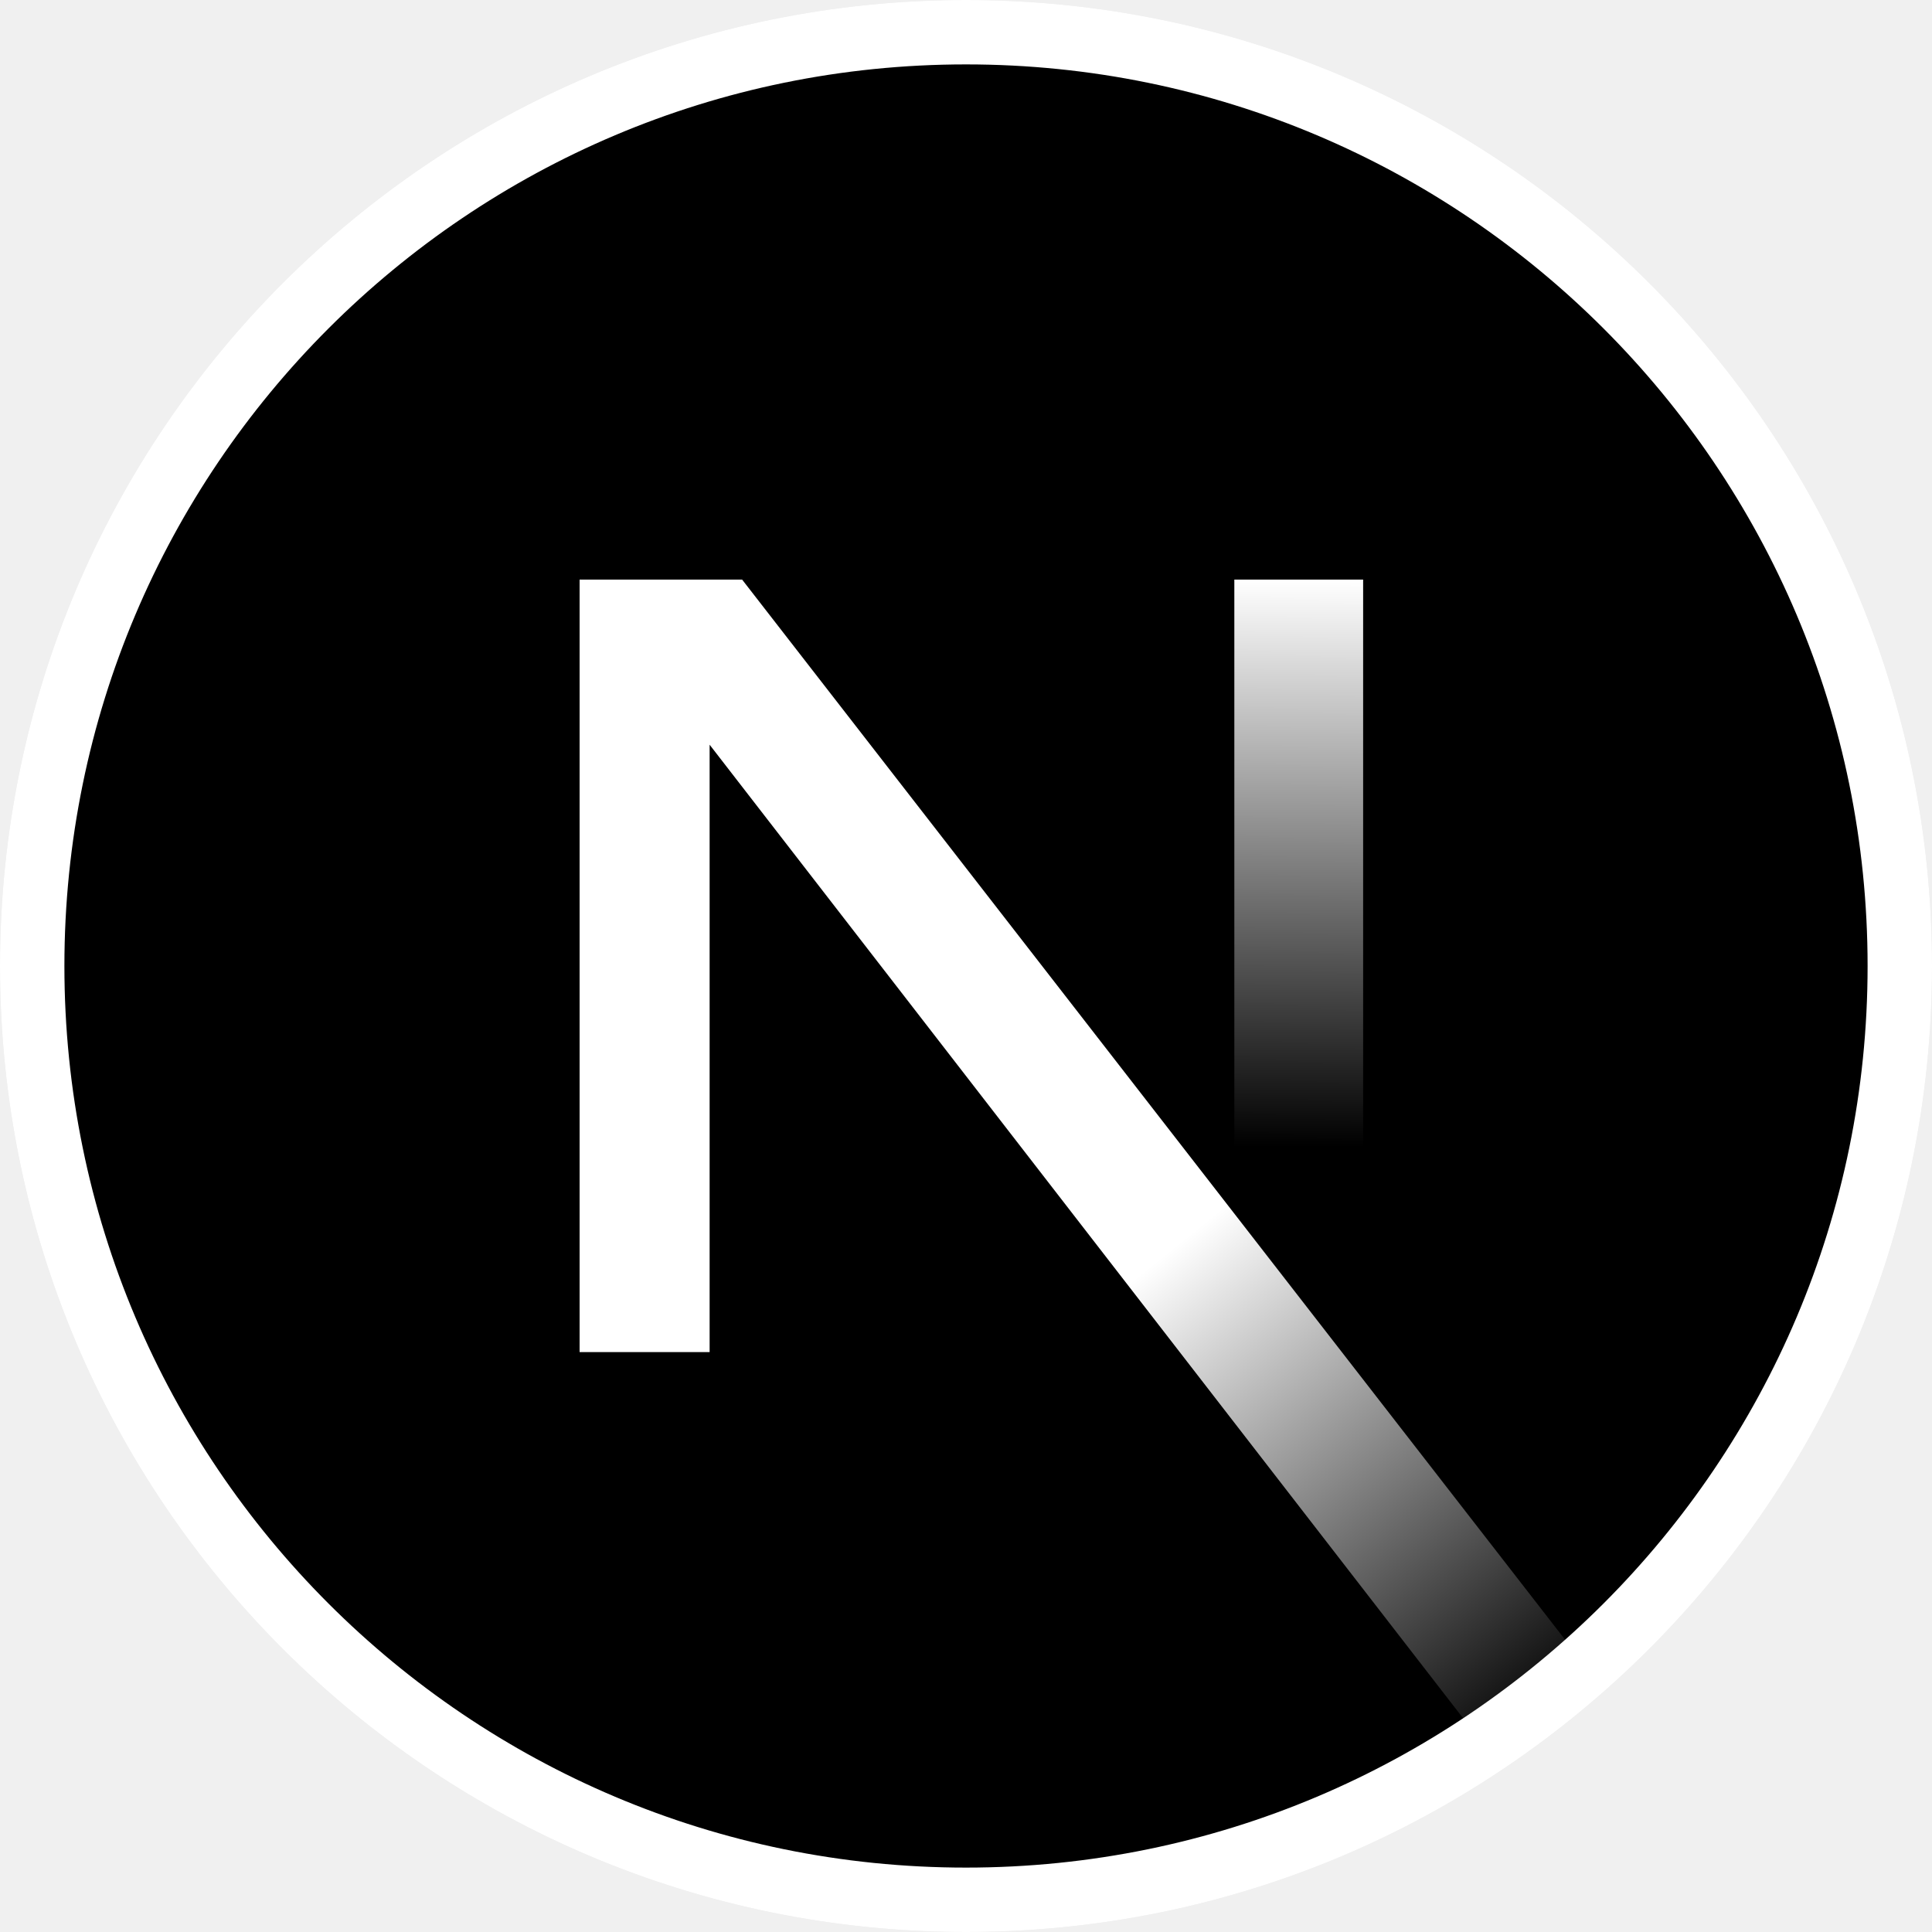
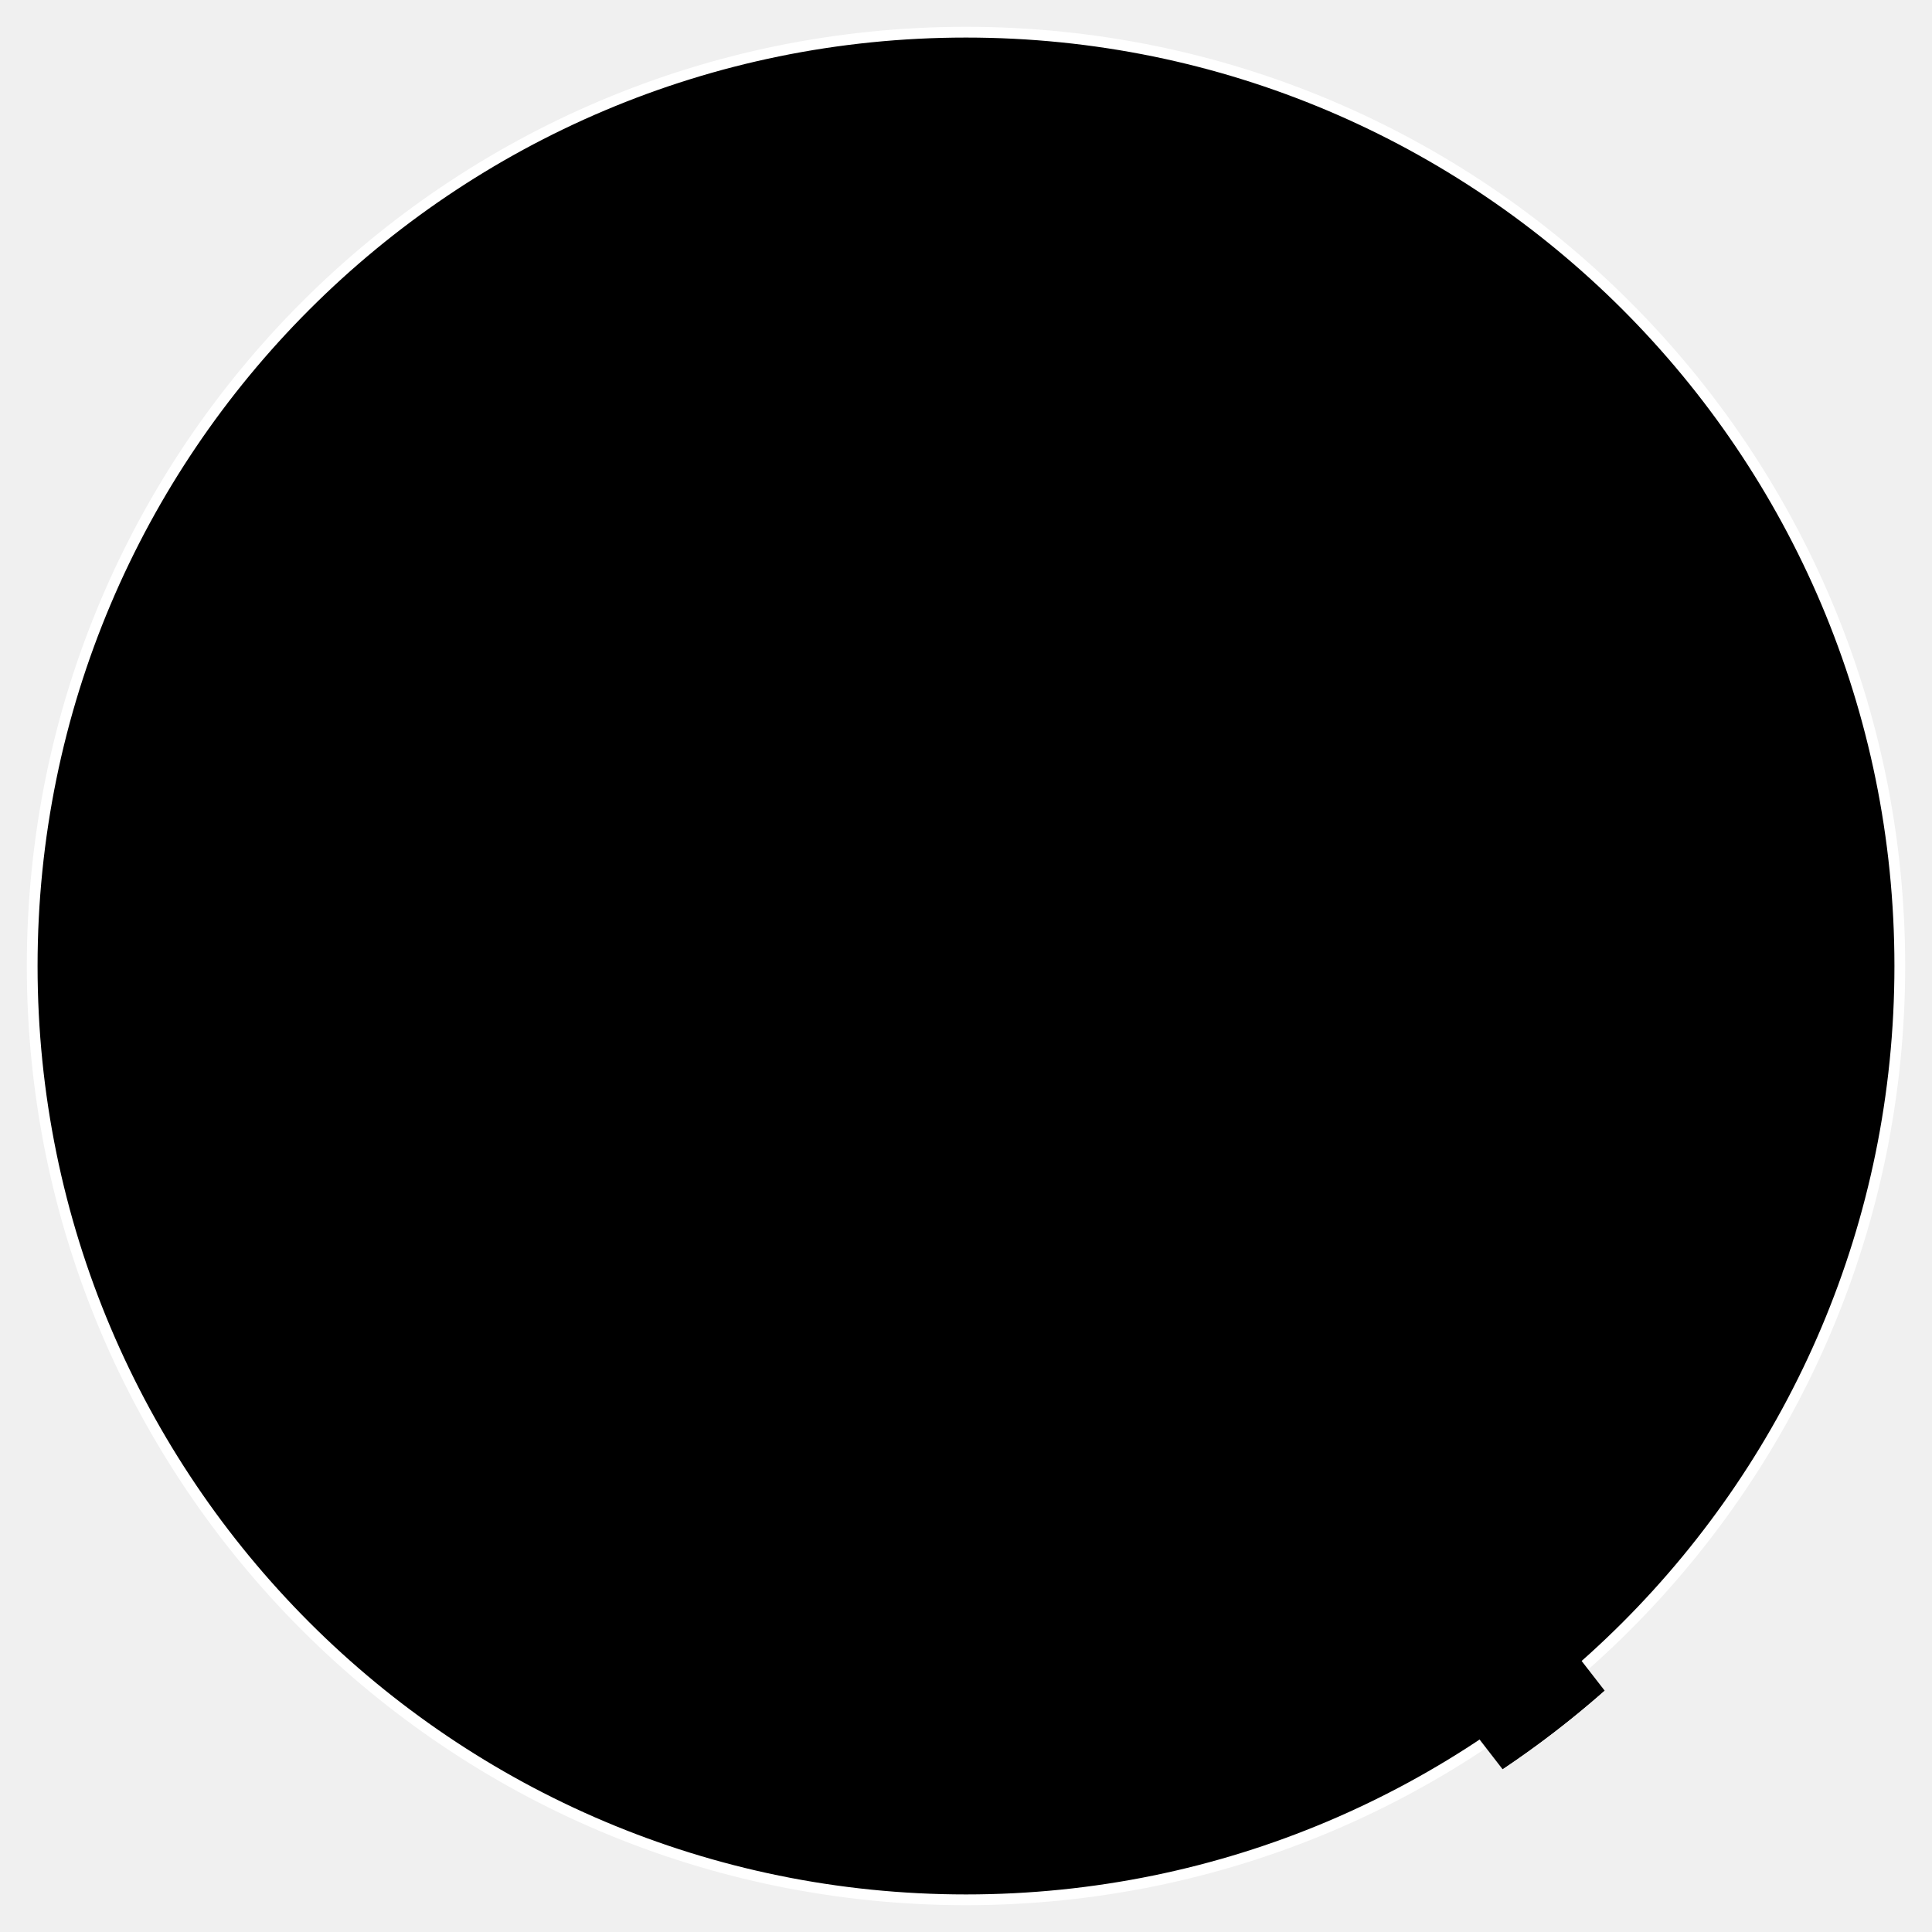
<svg xmlns="http://www.w3.org/2000/svg" width="180" height="180" viewBox="0 0 180 180" fill="none">
  <mask id="mask0_408_139" style="mask-type:alpha" maskUnits="userSpaceOnUse" x="0" y="0" width="180" height="180">
    <circle cx="90" cy="90" r="90" fill="black" />
  </mask>
  <g mask="url(#mask0_408_139)">
-     <circle cx="90" cy="90" r="87" fill="black" stroke="white" stroke-width="6" />
+     <circle cx="90" cy="90" r="87" fill="black" stroke="white" strokeWidth="6" />
    <path d="M149.508 157.52L69.142 54H54V125.97H66.114V69.384L139.999 164.845C143.333 162.614 146.509 160.165 149.508 157.52Z" fill="url(#paint0_linear_408_139)" />
    <rect x="115" y="54" width="12" height="72" fill="url(#paint1_linear_408_139)" />
  </g>
  <defs>
    <linearGradient id="paint0_linear_408_139" x1="109" y1="116.5" x2="144.5" y2="160.5" gradientUnits="userSpaceOnUse">
-       <stop stop-color="white" />
-       <stop offset="1" stop-color="white" stop-opacity="0" />
+       <stop stopColor="white" />
+       <stop offset="1" stopColor="white" stopOpacity="0" />
    </linearGradient>
    <linearGradient id="paint1_linear_408_139" x1="121" y1="54" x2="120.799" y2="106.875" gradientUnits="userSpaceOnUse">
-       <stop stop-color="white" />
-       <stop offset="1" stop-color="white" stop-opacity="0" />
+       <stop stopColor="white" />
+       <stop offset="1" stopColor="white" stopOpacity="0" />
    </linearGradient>
  </defs>
</svg>
